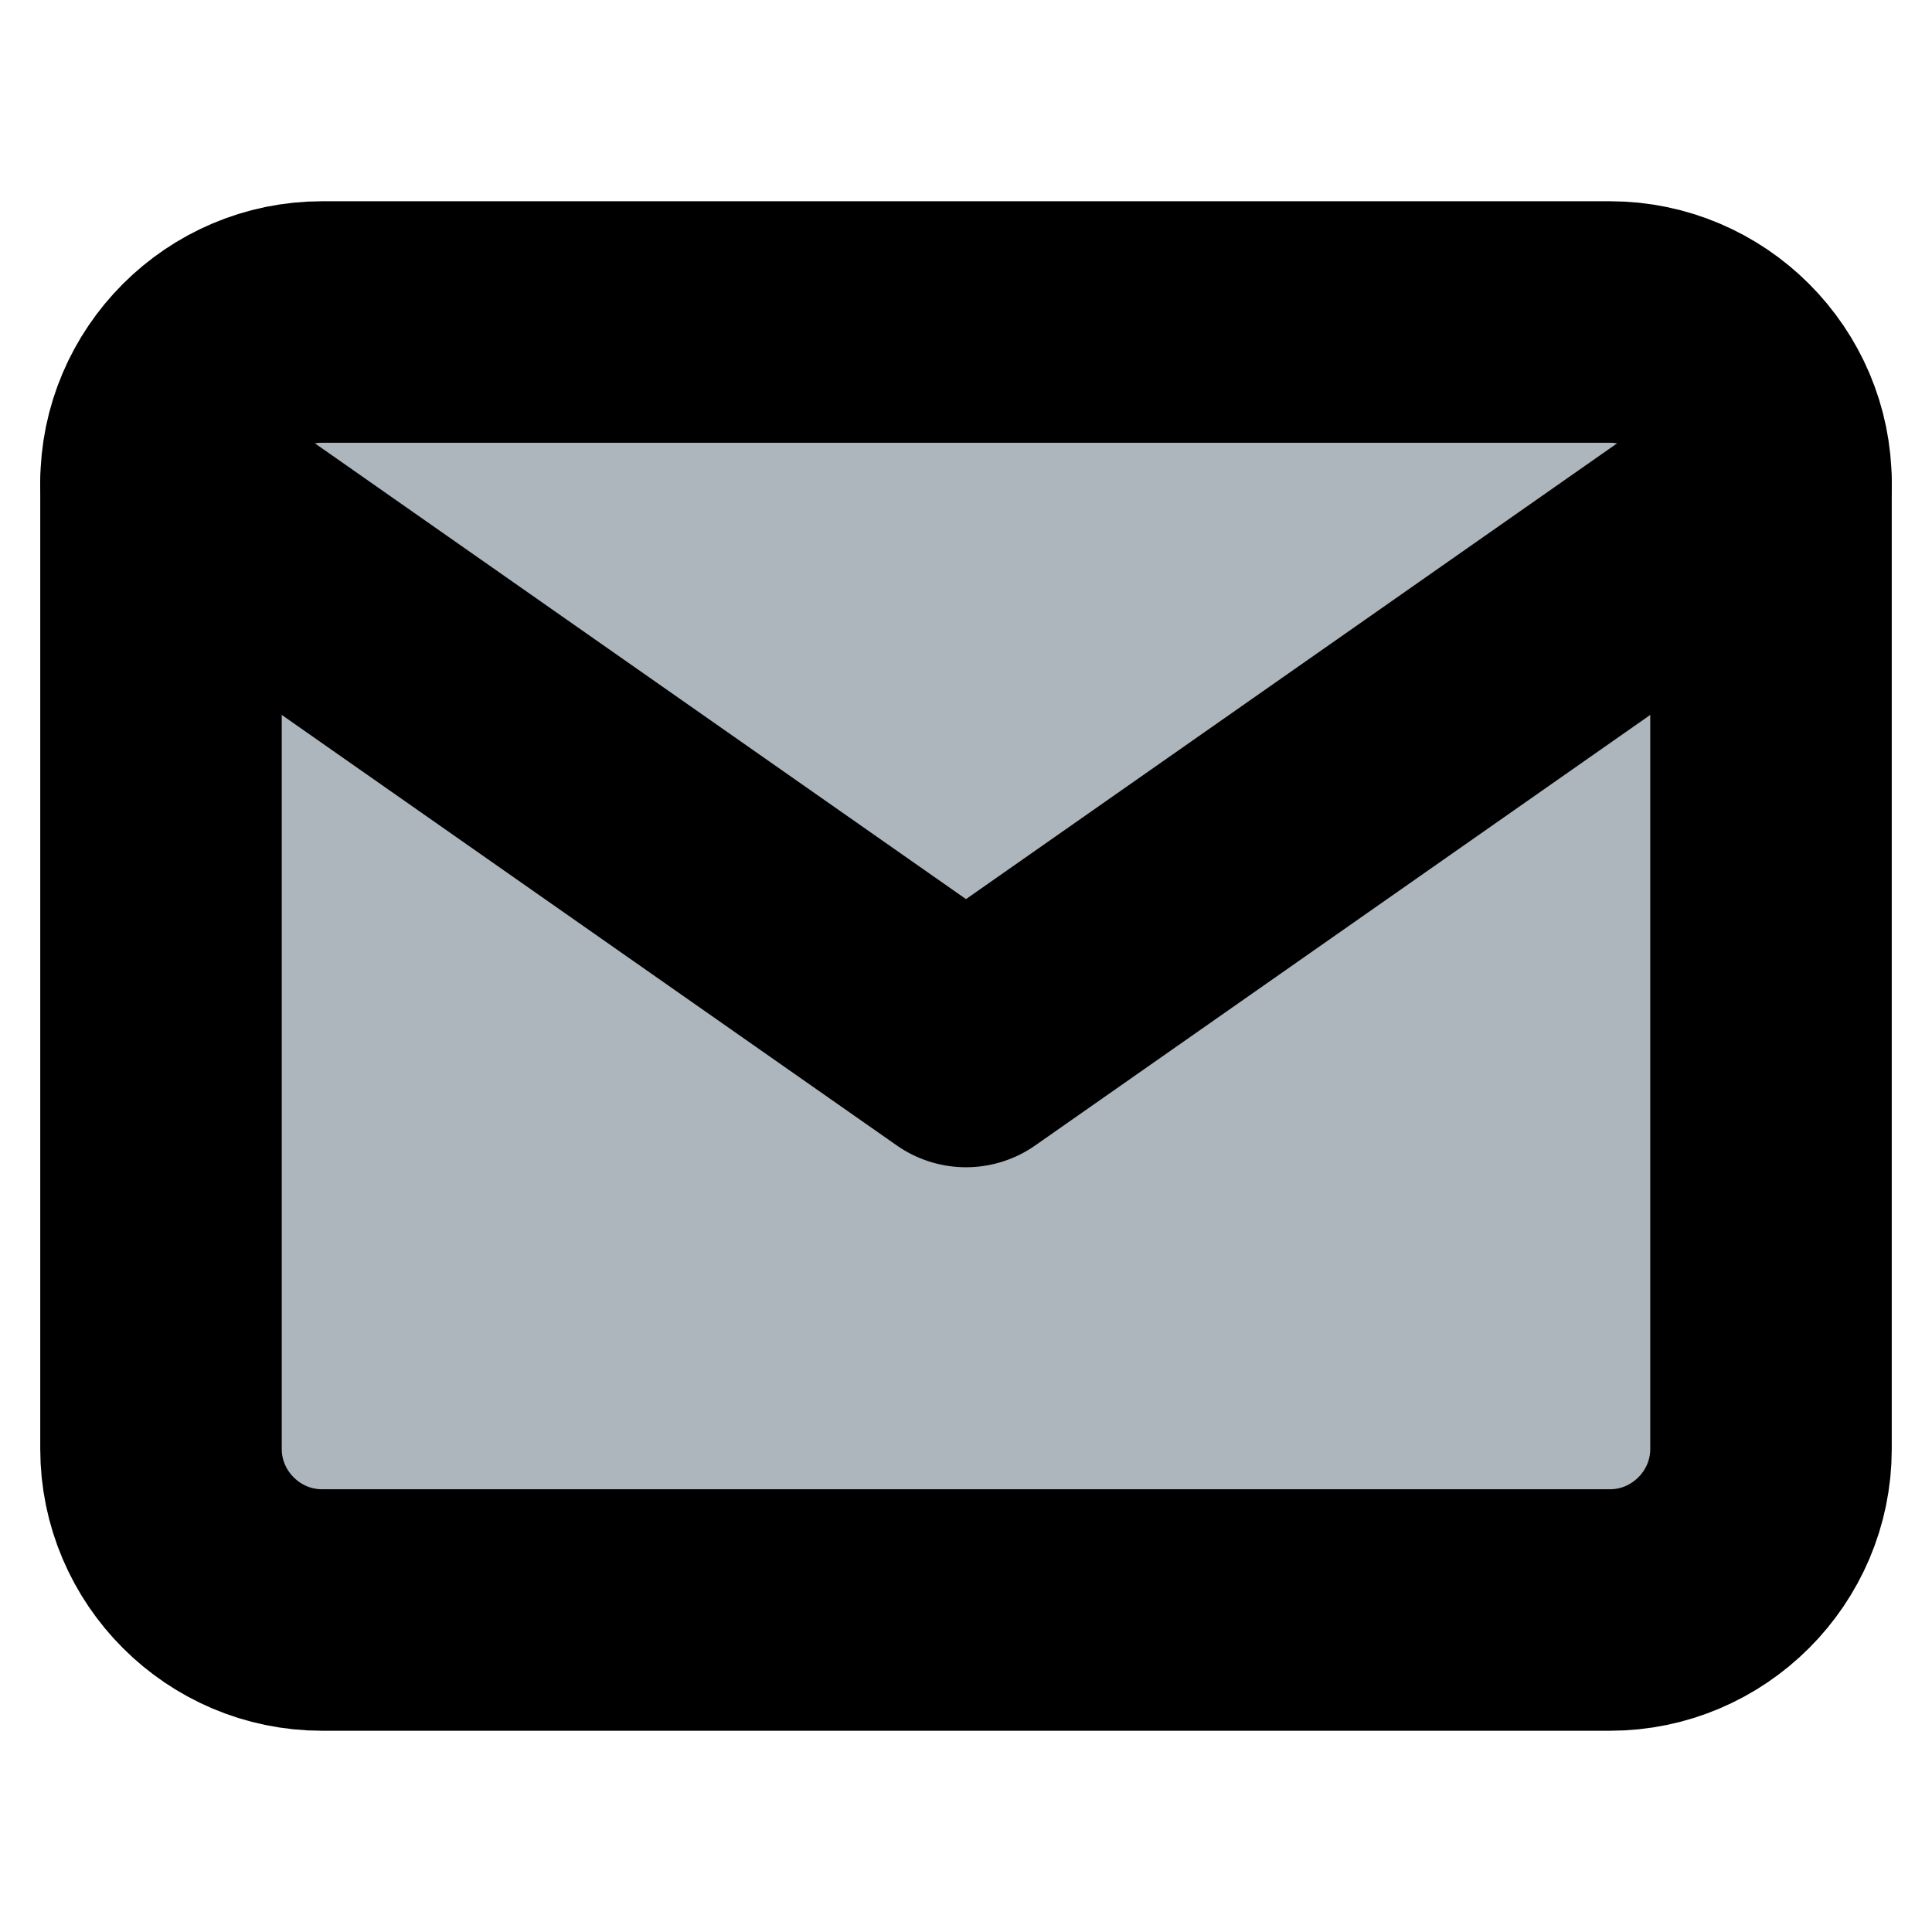
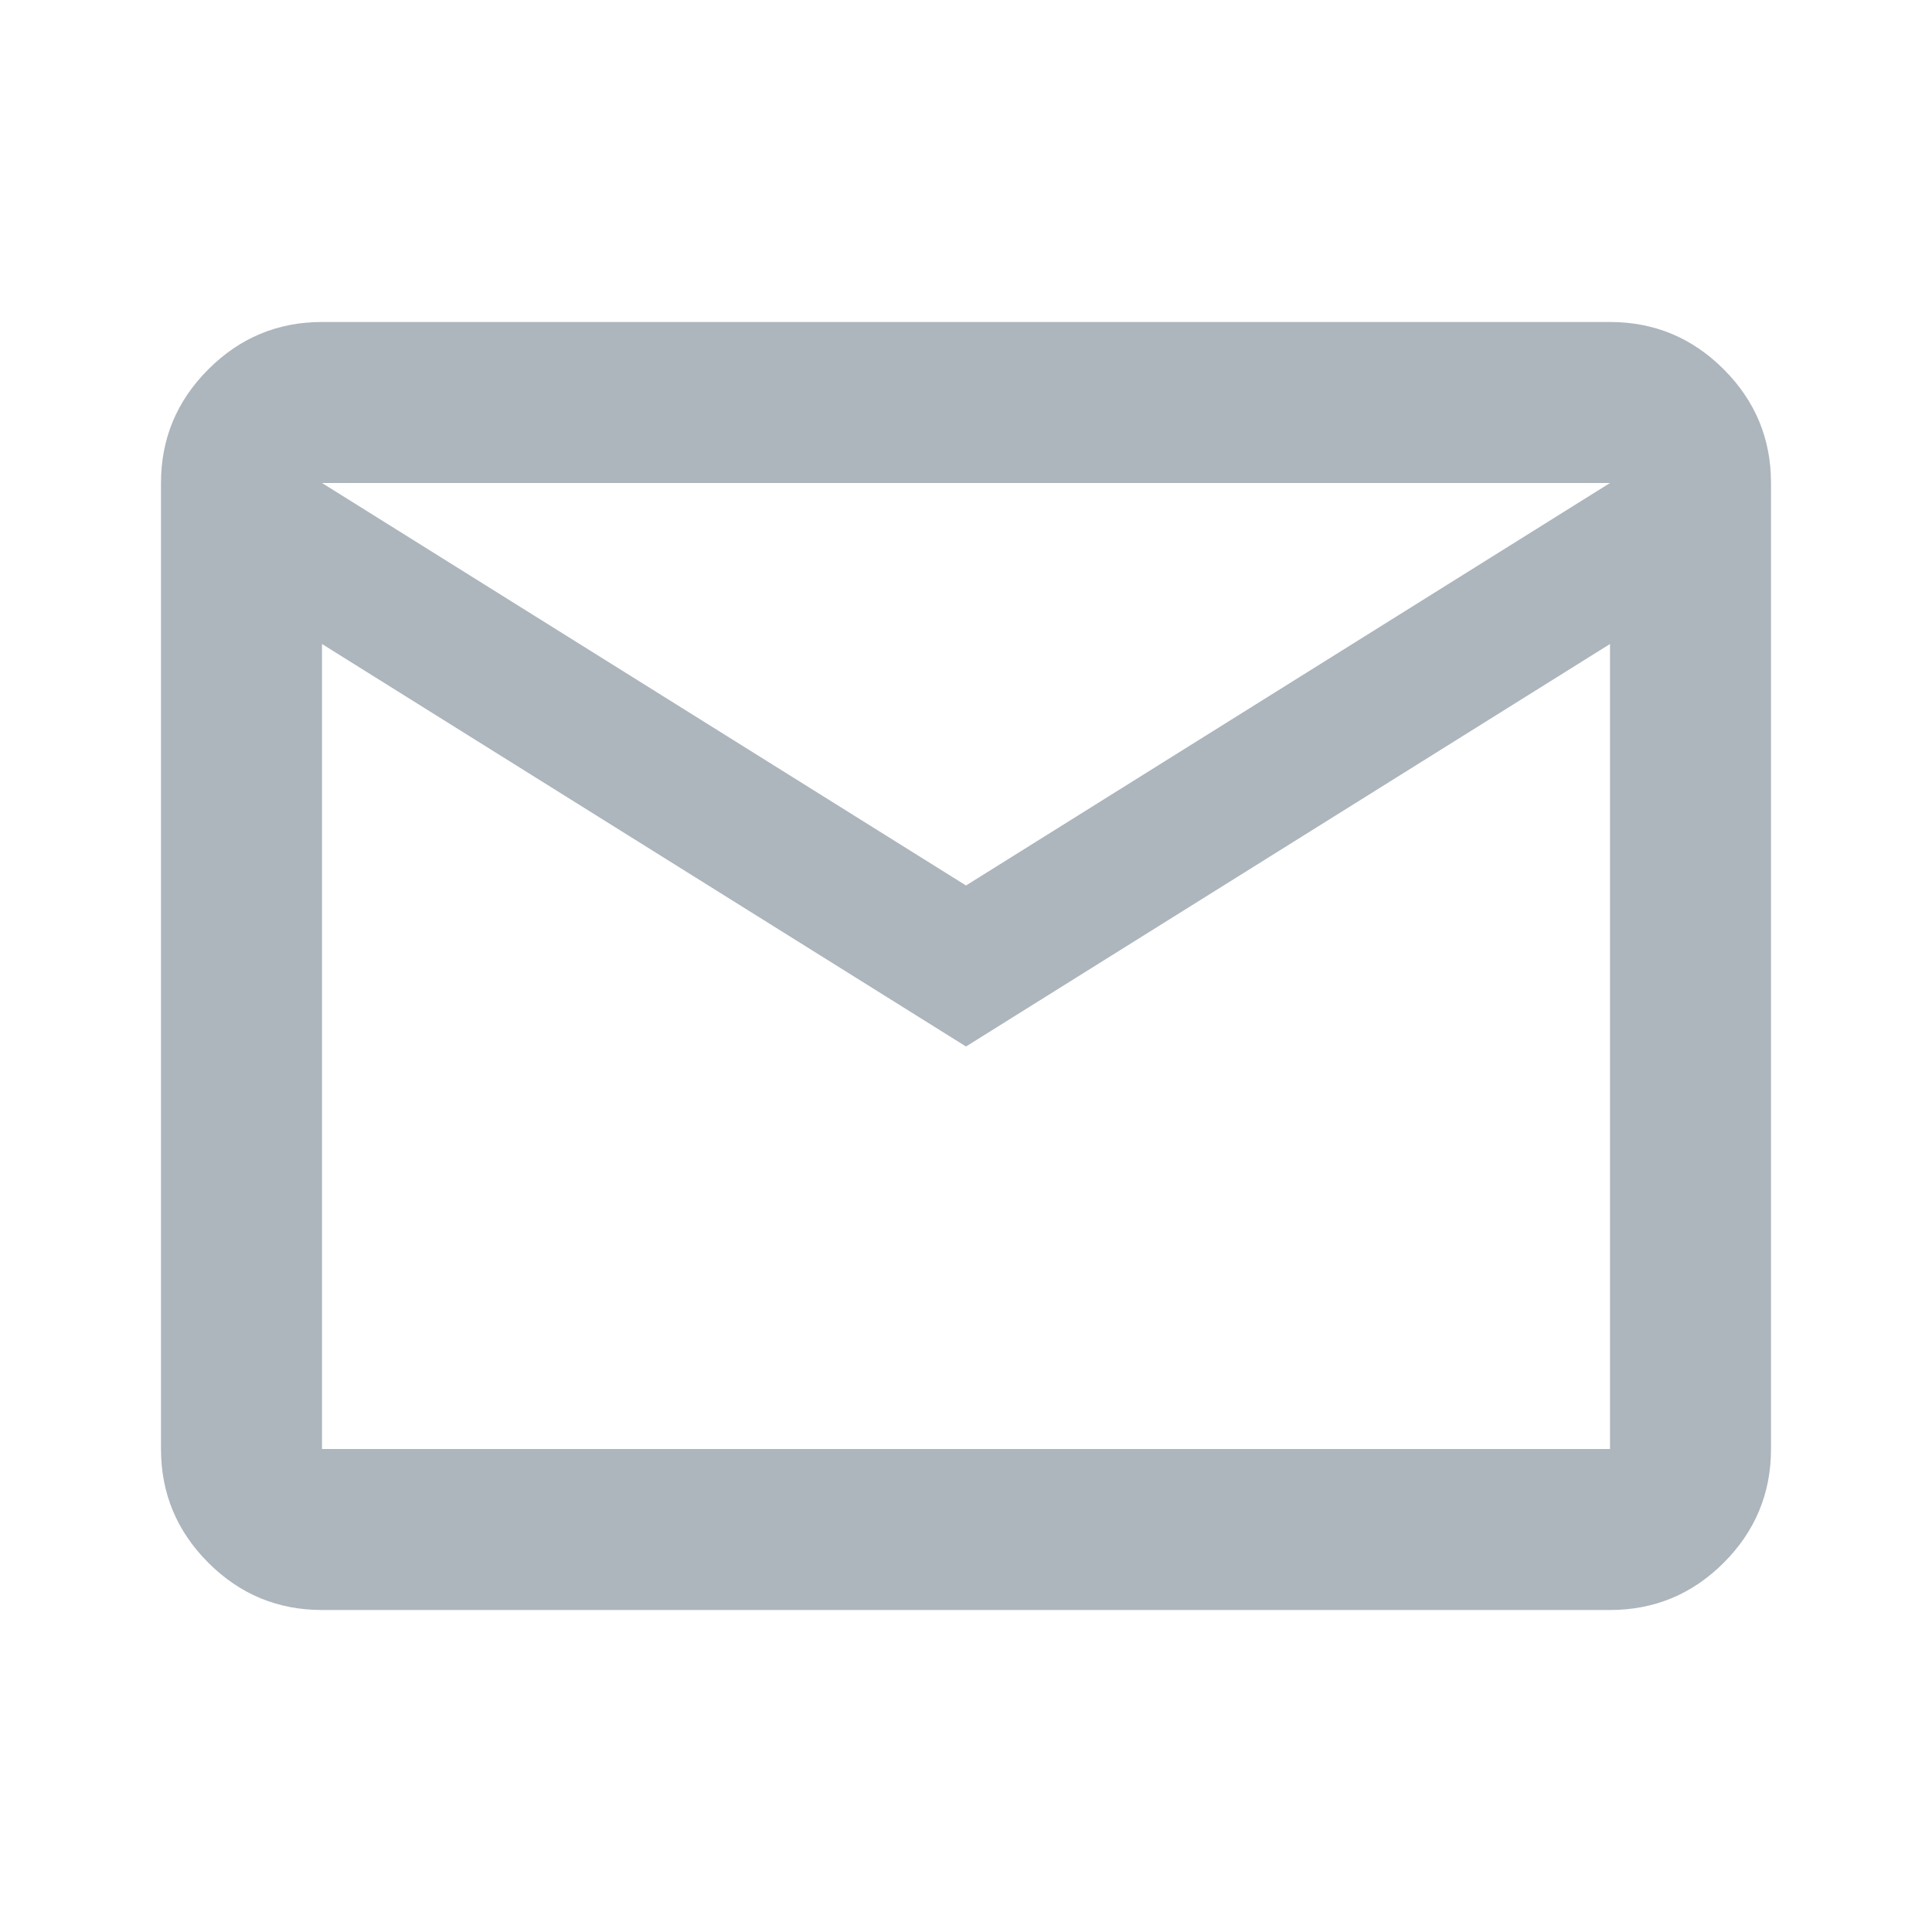
- <svg xmlns="http://www.w3.org/2000/svg" width="24" height="24" viewBox="0 0 24 24" fill="#adb5bd" stroke="currentColor" stroke-width="3" stroke-linecap="round" stroke-linejoin="round" class="feather feather-mail">
-   <path d="M4 4h16c1.1 0 2 .9 2 2v12c0 1.1-.9 2-2 2H4c-1.1 0-2-.9-2-2V6c0-1.1.9-2 2-2z" />
-   <polyline points="22,6 12,13 2,6" />
+ <svg xmlns="http://www.w3.org/2000/svg" width="50" height="50" preserveAspectRatio="xMidYMid meet" viewBox="0 0 24 24">
+   <path fill="#adb5bd" d="M4 20q-.825 0-1.412-.587Q2 18.825 2 18V6q0-.825.588-1.412Q3.175 4 4 4h16q.825 0 1.413.588Q22 5.175 22 6v12q0 .825-.587 1.413Q20.825 20 20 20Zm8-7L4 8v10h16V8Zm0-2l8-5H4ZM4 8V6v12Z" />
</svg>
